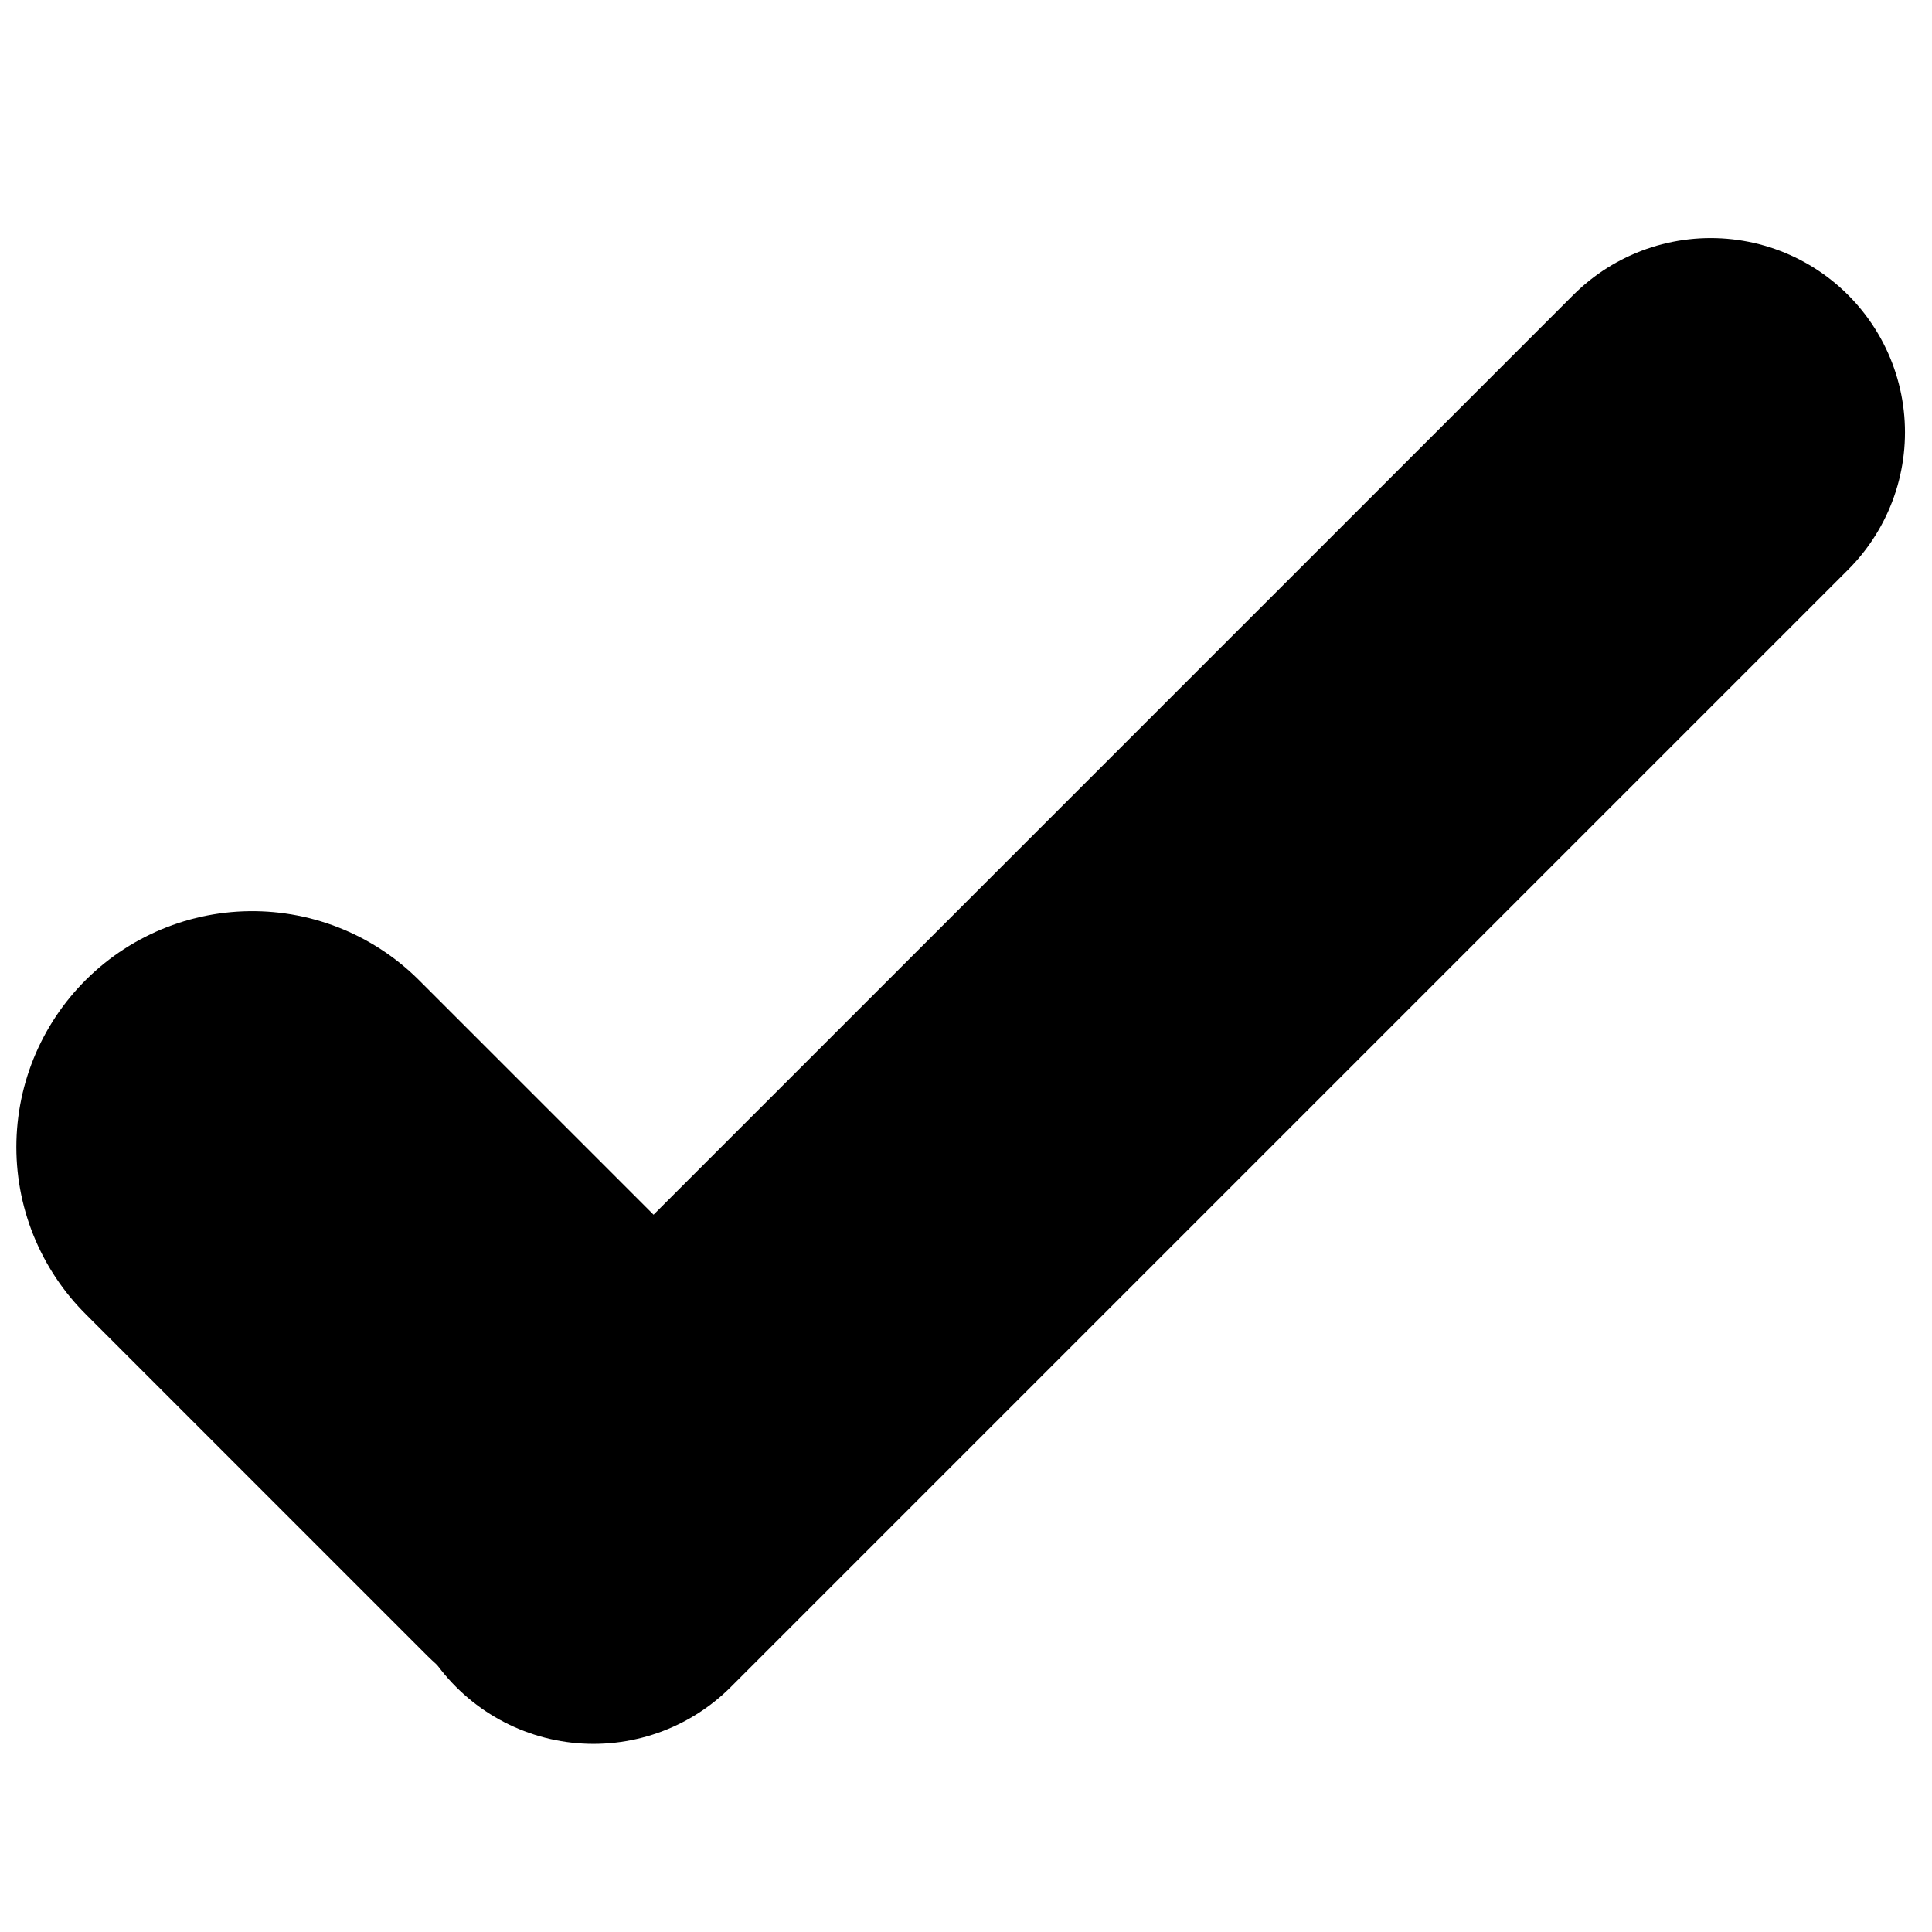
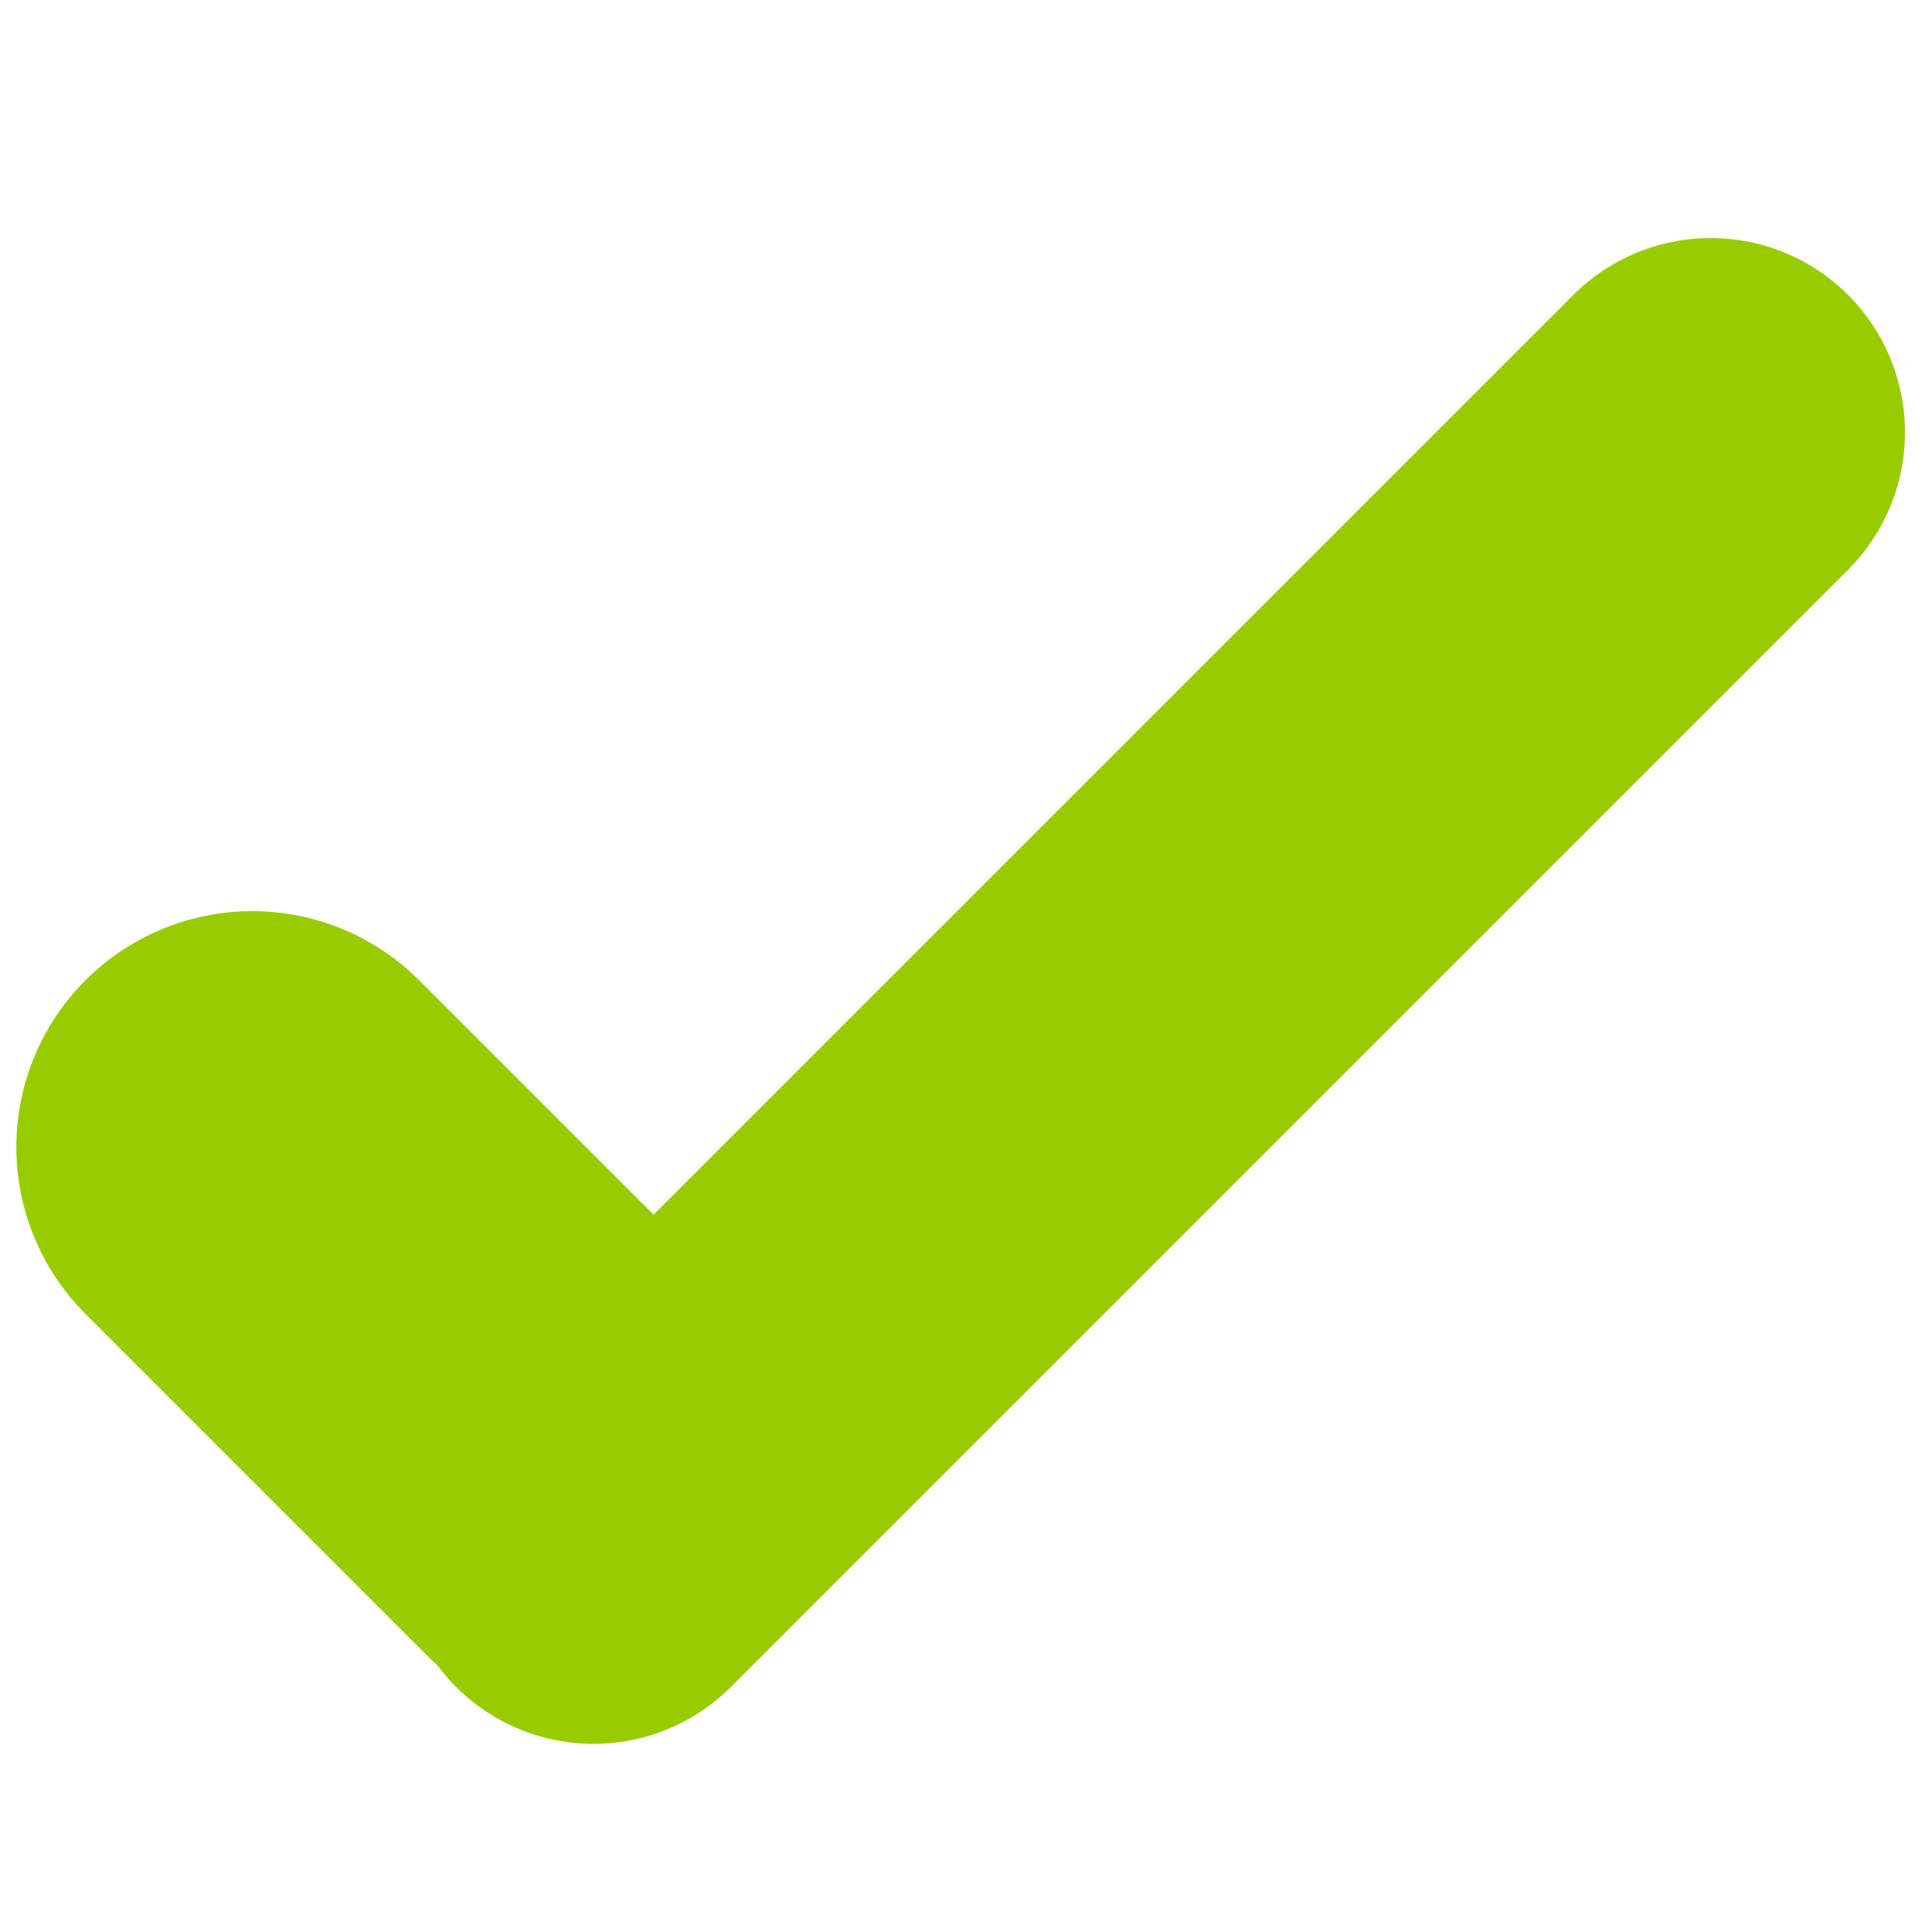
- <svg xmlns="http://www.w3.org/2000/svg" version="1.1" x="0px" y="0px" width="60px" height="60px" viewBox="0 0 60 60" enable-background="new 0 0 60 60" xml:space="preserve">
-   <g id="Layer_1">
- </g>
-   <g id="pause" display="none">
-     <path display="inline" fill="#282829" d="M20,50c0,5.523-4.477,10-10,10l0,0C4.477,60,0,55.523,0,50V10C0,4.477,4.477,0,10,0l0,0   c5.523,0,10,4.477,10,10V50z" />
-     <path display="inline" fill="#282829" d="M60,50c0,5.523-4.477,10-10,10l0,0c-5.523,0-10-4.477-10-10V10c0-5.523,4.477-10,10-10   l0,0c5.523,0,10,4.477,10,10V50z" />
-   </g>
-   <g id="menu" display="none">
-     <path display="inline" fill="#282829" d="M60,52.5c0,4.142-2.239,7.5-5,7.5H5c-2.761,0-5-3.358-5-7.5l0,0C0,48.358,2.239,45,5,45   h50C57.761,45,60,48.358,60,52.5L60,52.5z" />
-     <path display="inline" fill="#282829" d="M60,7.5c0,4.142-2.239,7.5-5,7.5H5c-2.761,0-5-3.358-5-7.5l0,0C0,3.358,2.239,0,5,0h50   C57.761,0,60,3.358,60,7.5L60,7.5z" />
-     <path display="inline" fill="#282829" d="M60,30.5c0,4.142-2.239,7.5-5,7.5H5c-2.761,0-5-3.358-5-7.5l0,0C0,26.358,2.239,23,5,23   h50C57.761,23,60,26.358,60,30.5L60,30.5z" />
-   </g>
-   <g id="heal_copy_2" display="none">
-     <path display="inline" fill="#282829" d="M29.969,10c-16.569,0-30,11.193-30,25s13.431,25,30,25s30-11.193,30-25   S46.537,10,29.969,10z M30.069,51.271c-5.15,0-18.65-9.474-18.65-21.464c0-4.688,4.175-9.62,9.325-9.62   c5.15,0,9.014,3.395,9.325,6.225c0.311-2.829,4.175-6.225,9.325-6.225c5.15,0,9.325,4.932,9.325,9.62   C48.719,41.797,35.219,51.271,30.069,51.271z" />
-     <path display="inline" fill="#282829" d="M39.969,7.5c0-4.142-3.358-7.5-7.5-7.5h-5c-4.142,0-7.5,3.358-7.5,7.5l0,0   c0,4.142,3.358,7.5,7.5,7.5h5C36.611,15,39.969,11.642,39.969,7.5L39.969,7.5z" />
-     <path display="inline" fill="#282829" d="M44.969,2.5c0,1.381-1.119,2.5-2.5,2.5h-25c-1.381,0-2.5-1.119-2.5-2.5l0,0   c0-1.381,1.119-2.5,2.5-2.5h25C43.849,0,44.969,1.119,44.969,2.5L44.969,2.5z" />
-   </g>
-   <g id="heal_copy" display="none">
-     <ellipse display="inline" fill="#282829" cx="29.969" cy="35" rx="30" ry="25" />
-     <path display="inline" fill="#282829" d="M39.969,7.5c0-4.142-3.358-7.5-7.5-7.5h-5c-4.142,0-7.5,3.358-7.5,7.5l0,0   c0,4.142,3.358,7.5,7.5,7.5h5C36.611,15,39.969,11.642,39.969,7.5L39.969,7.5z" />
-     <path display="inline" fill="#282829" d="M44.969,2.5c0,1.381-1.119,2.5-2.5,2.5h-25c-1.381,0-2.5-1.119-2.5-2.5l0,0   c0-1.381,1.119-2.5,2.5-2.5h25C43.849,0,44.969,1.119,44.969,2.5L44.969,2.5z" />
-     <path display="inline" fill="#6D6E71" d="M30.069,51.271c-5.15,0-18.65-9.474-18.65-21.464c0-4.688,4.175-9.62,9.325-9.62   s9.014,3.395,9.325,6.225c0.311-2.829,4.175-6.225,9.325-6.225s9.325,4.932,9.325,9.62C48.719,41.797,35.219,51.271,30.069,51.271z   " />
-   </g>
-   <g id="heal_copy_3" display="none">
-     <ellipse display="inline" fill="#282829" cx="29.969" cy="38.312" rx="30" ry="21.688" />
-     <path display="inline" fill="#282829" d="M39.969,14.125c0-4.142-3.358-7.5-7.5-7.5h-5c-4.142,0-7.5,3.358-7.5,7.5l0,0   c0,4.142,3.358,7.5,7.5,7.5h5C36.611,21.625,39.969,18.267,39.969,14.125L39.969,14.125z" />
-     <path display="inline" fill="#282829" d="M42.516,9.125c0,1.381-0.934,2.5-2.086,2.5H19.57c-1.152,0-2.086-1.119-2.086-2.5l0,0   c0-1.381,0.934-2.5,2.086-2.5H40.43C41.582,6.625,42.516,7.744,42.516,9.125L42.516,9.125z" />
-     <path display="inline" fill="#6D6E71" d="M29.969,52.094c-4.339,0-15.712-7.982-15.712-18.083c0-3.949,3.517-8.105,7.856-8.105   s7.594,2.86,7.856,5.244c0.262-2.384,3.517-5.244,7.856-5.244s7.856,4.155,7.856,8.105C45.681,44.112,34.308,52.094,29.969,52.094z   " />
-     <rect x="23.625" display="inline" fill="#282829" width="12.75" height="10" />
-   </g>
-   <g id="heal_copy_4" display="none">
-     <path display="inline" fill="#282829" d="M29.969,16.625c-16.569,0-30,9.71-30,21.688S13.4,60,29.969,60s30-9.71,30-21.688   S46.537,16.625,29.969,16.625z M29.969,52.094c-4.339,0-15.713-7.982-15.713-18.083c0-3.949,3.517-8.105,7.856-8.105   c4.339,0,7.594,2.86,7.856,5.244c0.262-2.384,3.517-5.244,7.856-5.244c4.339,0,7.856,4.155,7.856,8.105   C45.681,44.112,34.308,52.094,29.969,52.094z" />
-     <path display="inline" fill="#282829" d="M39.969,14.125c0-4.142-3.358-7.5-7.5-7.5h-5c-4.142,0-7.5,3.358-7.5,7.5l0,0   c0,4.142,3.358,7.5,7.5,7.5h5C36.611,21.625,39.969,18.267,39.969,14.125L39.969,14.125z" />
-     <path display="inline" fill="#282829" d="M42.516,9.125c0,1.381-0.934,2.5-2.086,2.5H19.57c-1.152,0-2.086-1.119-2.086-2.5l0,0   c0-1.381,0.934-2.5,2.086-2.5H40.43C41.582,6.625,42.516,7.744,42.516,9.125L42.516,9.125z" />
-     <rect x="23.625" display="inline" fill="#282829" width="12.75" height="10" />
-   </g>
-   <g id="health" display="none">
-     <path display="inline" d="M30,55.167c-8.284,0-30-15.24-30-34.526C0,13.1,6.716,5.167,15,5.167s14.5,5.462,15,10.013   c0.5-4.551,6.716-10.013,15-10.013S60,13.1,60,20.641C60,39.927,38.284,55.167,30,55.167z" />
-   </g>
-   <g id="attack" display="none">
-     <g display="inline">
-       <polygon points="47.855,38.564 38.564,47.855 4.274,13.564 0.838,0.838 13.564,4.274   " />
-       <polygon points="48.234,25.958 57.223,24.447 55.712,33.436 33.436,55.712 24.447,57.223 25.958,48.234   " />
-       <rect x="46.297" y="41.974" transform="matrix(0.7071 -0.7071 0.7071 0.7071 -20.9025 50.4632)" width="8.332" height="16.978" />
-     </g>
-     <polygon display="inline" points="-22.245,44.32 -31.963,44.32 -31.963,8.452 -27.104,0 -22.245,8.452  " />
-     <polygon display="inline" points="-15.454,37.926 -9.962,41.837 -15.454,45.748 -38.755,45.748 -44.246,41.837 -38.755,37.926  " />
-     <rect x="-30.186" y="45.629" display="inline" width="6.163" height="12.557" />
-   </g>
-   <g id="defence" display="none">
-     <g id="defence_1_" display="inline">
-       <path fill="#010101" d="M57.697,8.541c0,21.852-16.771,50.756-27.697,50.756S2.303,30.393,2.303,8.541    c0-5.65,7.5,16.527,27.696-7.838C50.303,25.067,57.697,2.89,57.697,8.541z" />
-     </g>
-   </g>
-   <g id="arrow-up" display="none">
-     <polygon display="inline" points="0.011,50 30,10 59.989,50  " />
-   </g>
-   <g id="arrow-left" display="none">
-     <polygon display="inline" points="50,59.989 10,30 50,0.011  " />
-   </g>
-   <g id="arrow-down" display="none">
-     <polygon display="inline" points="59.989,10 30,50 0.011,10  " />
-   </g>
-   <g id="arrow-right" display="none">
-     <polygon display="inline" points="10,0.011 50,30 10,59.989  " />
-   </g>
-   <g id="arrow-right-left" display="none">
-     <polygon display="inline" points="40.25,15.318 59.834,30 40.25,44.682  " />
-     <polygon display="inline" points="19.584,44.682 0,30 19.584,15.318  " />
-   </g>
-   <g id="arrow-up-down" display="none">
-     <g display="inline">
-       <polygon points="15.318,19.667 30,0.083 44.682,19.667   " />
-       <polygon points="44.682,40.333 30,59.917 15.318,40.333   " />
-     </g>
-   </g>
-   <g id="close" display="none">
-     <line display="inline" fill="none" stroke="#000000" stroke-width="14" stroke-linecap="round" stroke-miterlimit="10" x1="50.125" y1="50.125" x2="9.875" y2="9.875" />
-     <line display="inline" fill="none" stroke="#000000" stroke-width="14" stroke-linecap="round" stroke-miterlimit="10" x1="50.125" y1="9.875" x2="9.875" y2="50.125" />
-   </g>
-   <g id="minus" display="none">
-     <path display="inline" fill="#282829" d="M60,30.5c0,4.142-2.239,7.5-5,7.5H5c-2.761,0-5-3.358-5-7.5l0,0C0,26.358,2.239,23,5,23   h50C57.761,23,60,26.358,60,30.5L60,30.5z" />
-   </g>
-   <g id="plus" display="none">
-     <path display="inline" fill="#282829" d="M30,0c4.142,0,7.5,2.239,7.5,5v50c0,2.761-3.358,5-7.5,5l0,0c-4.142,0-7.5-2.239-7.5-5V5   C22.5,2.239,25.858,0,30,0L30,0z" />
-     <path display="inline" fill="#282829" d="M60,30.5c0,4.142-2.239,7.5-5,7.5H5c-2.761,0-5-3.358-5-7.5l0,0C0,26.358,2.239,23,5,23   h50C57.761,23,60,26.358,60,30.5L60,30.5z" />
-   </g>
-   <g id="compass_copy" display="none">
-     <path display="inline" fill="#282829" d="M31.728,15.107L30,9.957l-1.728,5.15C28.84,15.042,29.415,15,30,15   S31.16,15.042,31.728,15.107z" />
-     <path display="inline" fill="#282829" d="M28.284,44.895L30,50.01l1.716-5.115C31.152,44.959,30.581,45,30,45   S28.848,44.959,28.284,44.895z" />
-     <path display="inline" fill="#282829" d="M44.896,31.705l5.13-1.721l-5.135-1.723C44.957,28.832,45,29.411,45,30   C45,30.577,44.96,31.145,44.896,31.705z" />
-     <path display="inline" fill="#282829" d="M15.109,28.26l-5.135,1.723l5.13,1.721C15.04,31.145,15,30.577,15,30   C15,29.411,15.043,28.832,15.109,28.26z" />
-     <g display="inline">
-       <path fill="#282829" d="M30,18c6.617,0,12,5.383,12,12s-5.383,12-12,12s-12-5.383-12-12S23.383,18,30,18 M30,15    c-8.284,0-15,6.716-15,15s6.716,15,15,15s15-6.716,15-15S38.284,15,30,15L30,15z" />
-     </g>
-   </g>
-   <g id="Layer_23" display="none">
-     <g display="inline">
-       <path fill="#282829" d="M30,5c13.785,0,25,11.215,25,25S43.785,55,30,55S5,43.785,5,30S16.215,5,30,5 M30,0    C13.431,0,0,13.431,0,30s13.431,30,30,30s30-13.431,30-30S46.569,0,30,0L30,0z" />
-     </g>
-   </g>
-   <g id="Layer_22" display="none">
-     <g display="inline">
-       <g>
-         <polygon fill="#282829" points="18.949,22.019 15.863,15.815 22.067,18.902 21.363,21.315    " />
-         <polygon fill="#282829" points="38.075,41.145 38.778,38.731 41.192,38.027 44.279,44.231    " />
-       </g>
-       <g>
-         <polygon fill="#282829" points="21.977,41.234 15.774,44.32 18.86,38.116 21.274,38.82    " />
-         <polygon fill="#282829" points="41.103,22.108 38.689,21.404 37.986,18.991 44.189,15.904    " />
-       </g>
-     </g>
-   </g>
-   <g id="Layer_21" display="none">
-     <polygon display="inline" fill="#282829" points="25.226,25.254 47.617,12.367 34.73,34.757 12.339,47.644  " />
-   </g>
-   <g id="stairs" display="none">
-     <rect x="0.204" y="40.625" display="inline" width="60" height="9.375" />
-     <rect x="4.063" y="32.456" display="inline" width="52.281" height="8.169" />
-     <rect x="7.43" y="25.339" display="inline" width="45.548" height="7.117" />
-     <rect x="11.315" y="19.304" display="inline" width="37.37" height="5.839" />
-     <rect x="13.642" y="14.129" display="inline" width="33.124" height="5.176" />
-   </g>
-   <g id="checkmark">
-     <g>
-       <line fill="none" stroke="#000000" stroke-width="14.654" stroke-linecap="round" stroke-miterlimit="10" x1="18.431" y1="46.22" x2="7.835" y2="35.624" />
-       <line fill="none" stroke="#000000" stroke-width="12.068" stroke-linecap="round" stroke-miterlimit="10" x1="53.127" y1="13.427" x2="18.431" y2="48.123" />
-     </g>
-   </g>
-   <g id="Layer_26" display="none">
-     <g display="inline">
-       <path d="M17.096,17.465c-2.511,1.062-4.043,2.445-4.043,3.963c0,3.342,7.373,6.051,16.467,6.051    c6.993,0,12.954-1.605,15.341-3.864C38.792,23.747,25.064,20.579,17.096,17.465z" />
-       <g>
-         <path d="M48.832,21.464c-1.011,4.048-37.802-5.142-36.791-9.19S22.108,7.002,32.267,9.54S49.843,17.416,48.832,21.464z" />
-         <path d="M42.959,14.449c1.381-5.53-2.521-11.268-8.717-12.816c-6.196-1.548-12.338,1.681-13.72,7.211     c-0.331,1.326,0.715,2.654,2.504,3.834c-0.063-0.316-0.063-0.637,0.018-0.962c1.228-4.918,5.882-7.991,10.394-6.864     c4.512,1.127,7.173,6.028,5.945,10.946c-0.081,0.325-0.232,0.609-0.436,0.858C41.08,16.456,42.628,15.775,42.959,14.449z" />
-       </g>
-       <path d="M48.403,23.213h-0.239c-1.382,3.348-9.225,5.916-18.722,5.916s-17.34-2.568-18.722-5.916h-0.239l3.558,29.027h-0.017    c0,3.129,6.903,5.666,15.419,5.666c8.516,0,15.419-2.537,15.419-5.666h-0.017L48.403,23.213z M16.756,51.362h0.014l-2.927-22.492    h0.196c1.273,1.087,2.728,1.401,5.751,2.231l2.099,23.782C18.779,54.083,16.756,52.806,16.756,51.362z M32.771,55.595    c-1.062,0.1-2.175,0.158-3.329,0.158c-1.154,0-2.266-0.058-3.329-0.158l-2.088-23.663c1.687,0.217,3.51,0.337,5.417,0.337    c1.906,0,3.73-0.12,5.417-0.337L32.771,55.595z M42.13,51.362c0,1.444-2.023,2.721-5.133,3.521l2.099-23.782    c3.023-0.829,4.495-1.151,5.751-2.231h0.196l-2.928,22.492H42.13z" />
-     </g>
+ <svg xmlns="http://www.w3.org/2000/svg" version="1.1" id="checkmark_color" x="0px" y="0px" width="60px" height="60px" viewBox="0 0 60 60" enable-background="new 0 0 60 60" xml:space="preserve">
+   <g>
+     <line fill="none" stroke="#99CC00" stroke-width="14.654" stroke-linecap="round" stroke-miterlimit="10" x1="18.431" y1="46.22" x2="7.835" y2="35.624" />
+     <line fill="none" stroke="#99CC00" stroke-width="12.068" stroke-linecap="round" stroke-miterlimit="10" x1="53.127" y1="13.427" x2="18.431" y2="48.123" />
  </g>
</svg>
